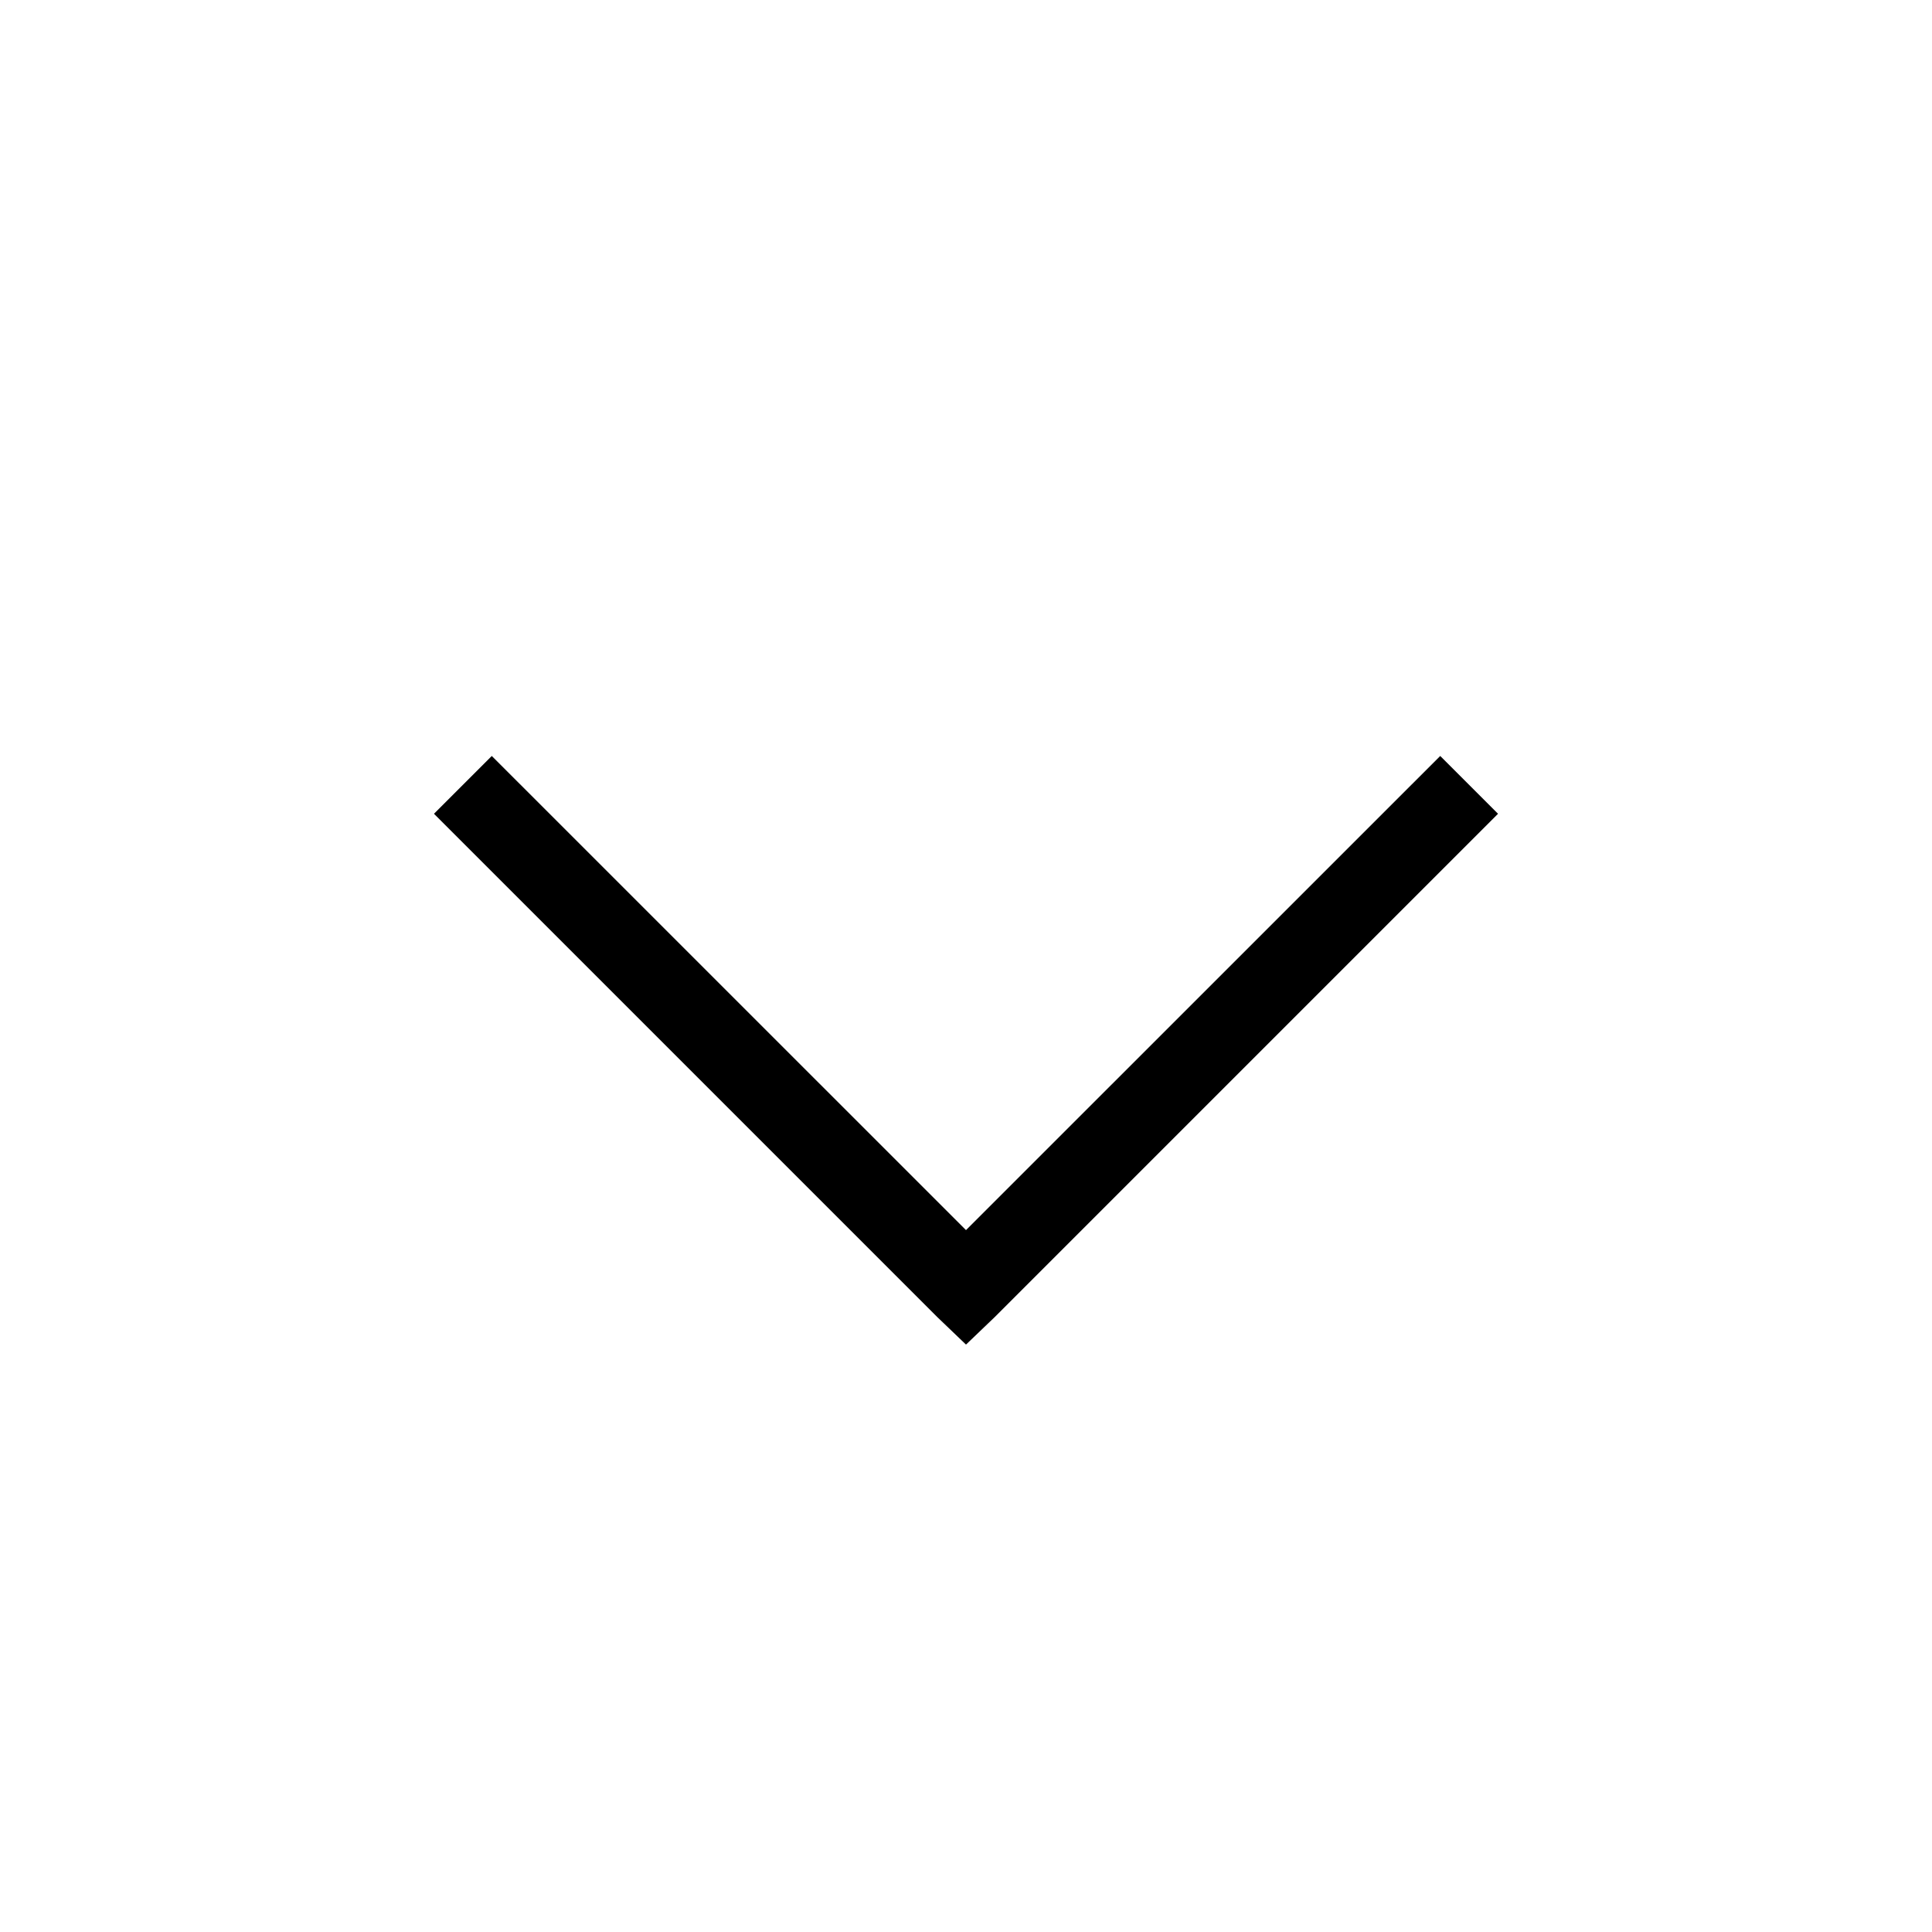
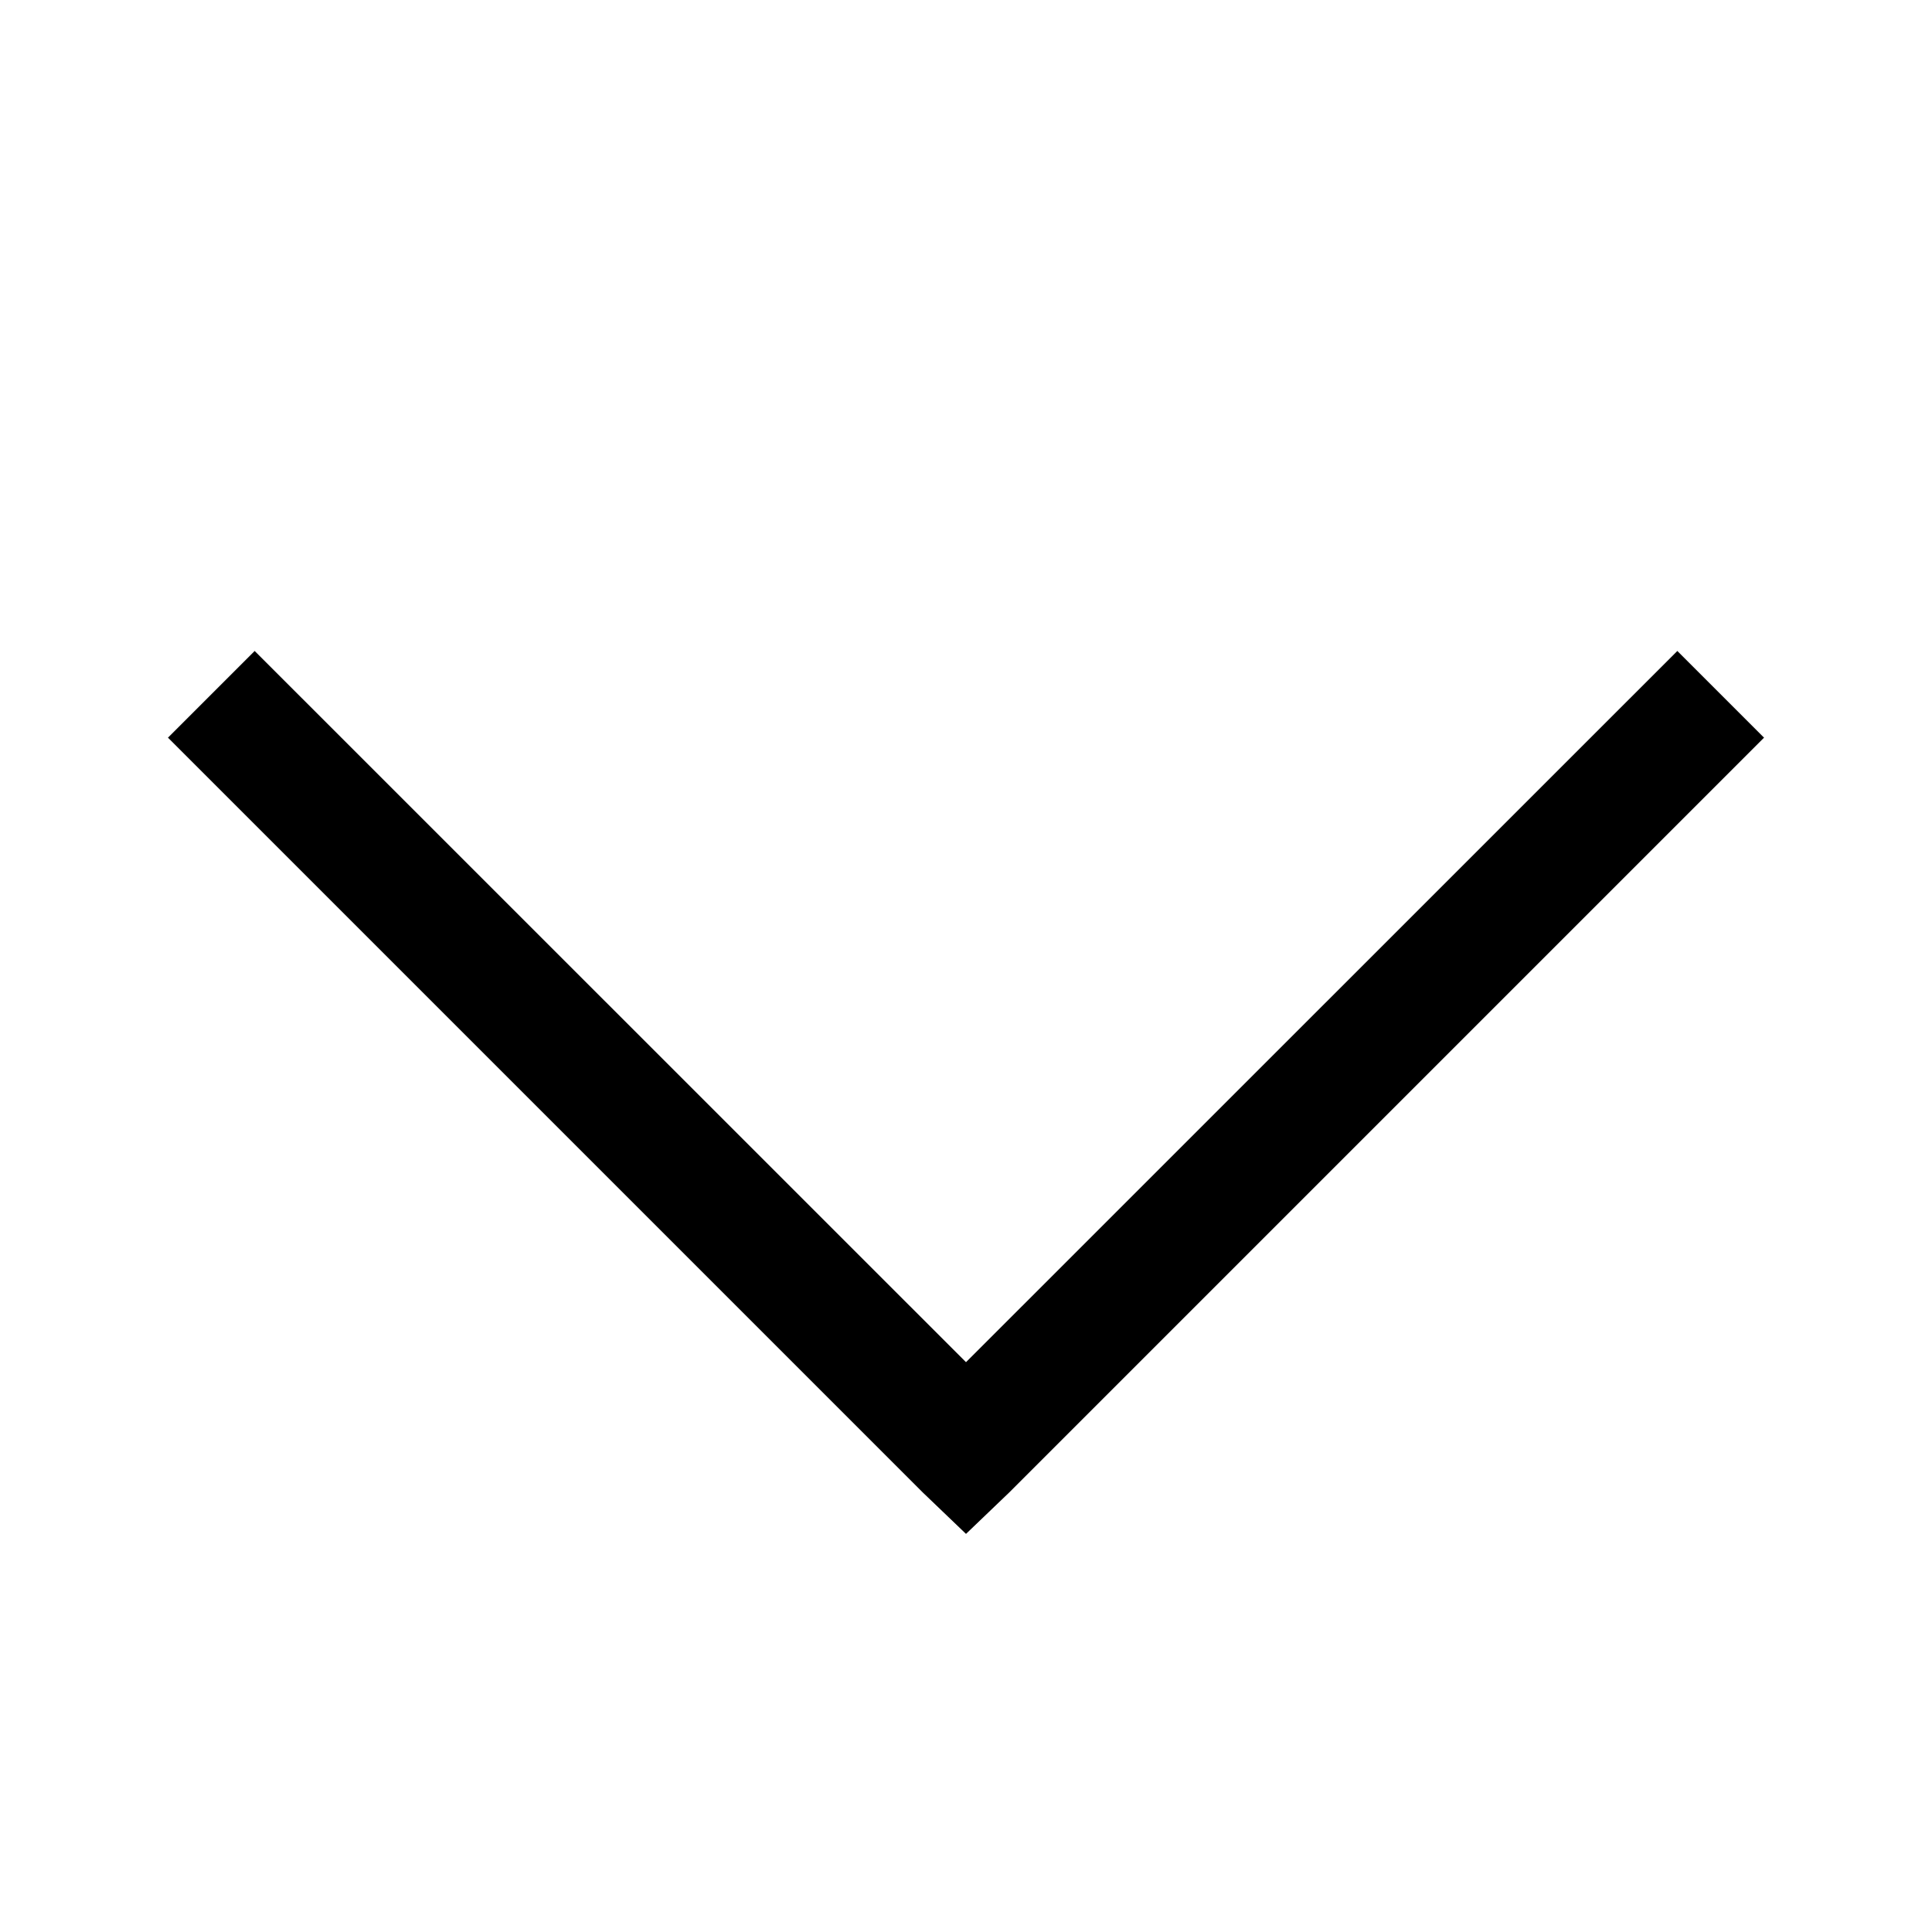
- <svg xmlns="http://www.w3.org/2000/svg" width="24" height="24" viewBox="0 0 24 24" fill="none">
-   <path d="M6.109 9.391L5.391 10.109L11.641 16.359L12 16.703L12.359 16.359L18.609 10.109L17.891 9.391L12 15.281L6.109 9.391Z" fill="black" />
+ <svg xmlns="http://www.w3.org/2000/svg" width="16" height="16" viewBox="0 0 16 16" fill="none">
+   <path d="M2.109 5.391L1.391 6.109L7.641 12.359L8 12.703L8.359 12.359L14.609 6.109L13.891 5.391L8 11.281L2.109 5.391Z" fill="black" />
</svg>
